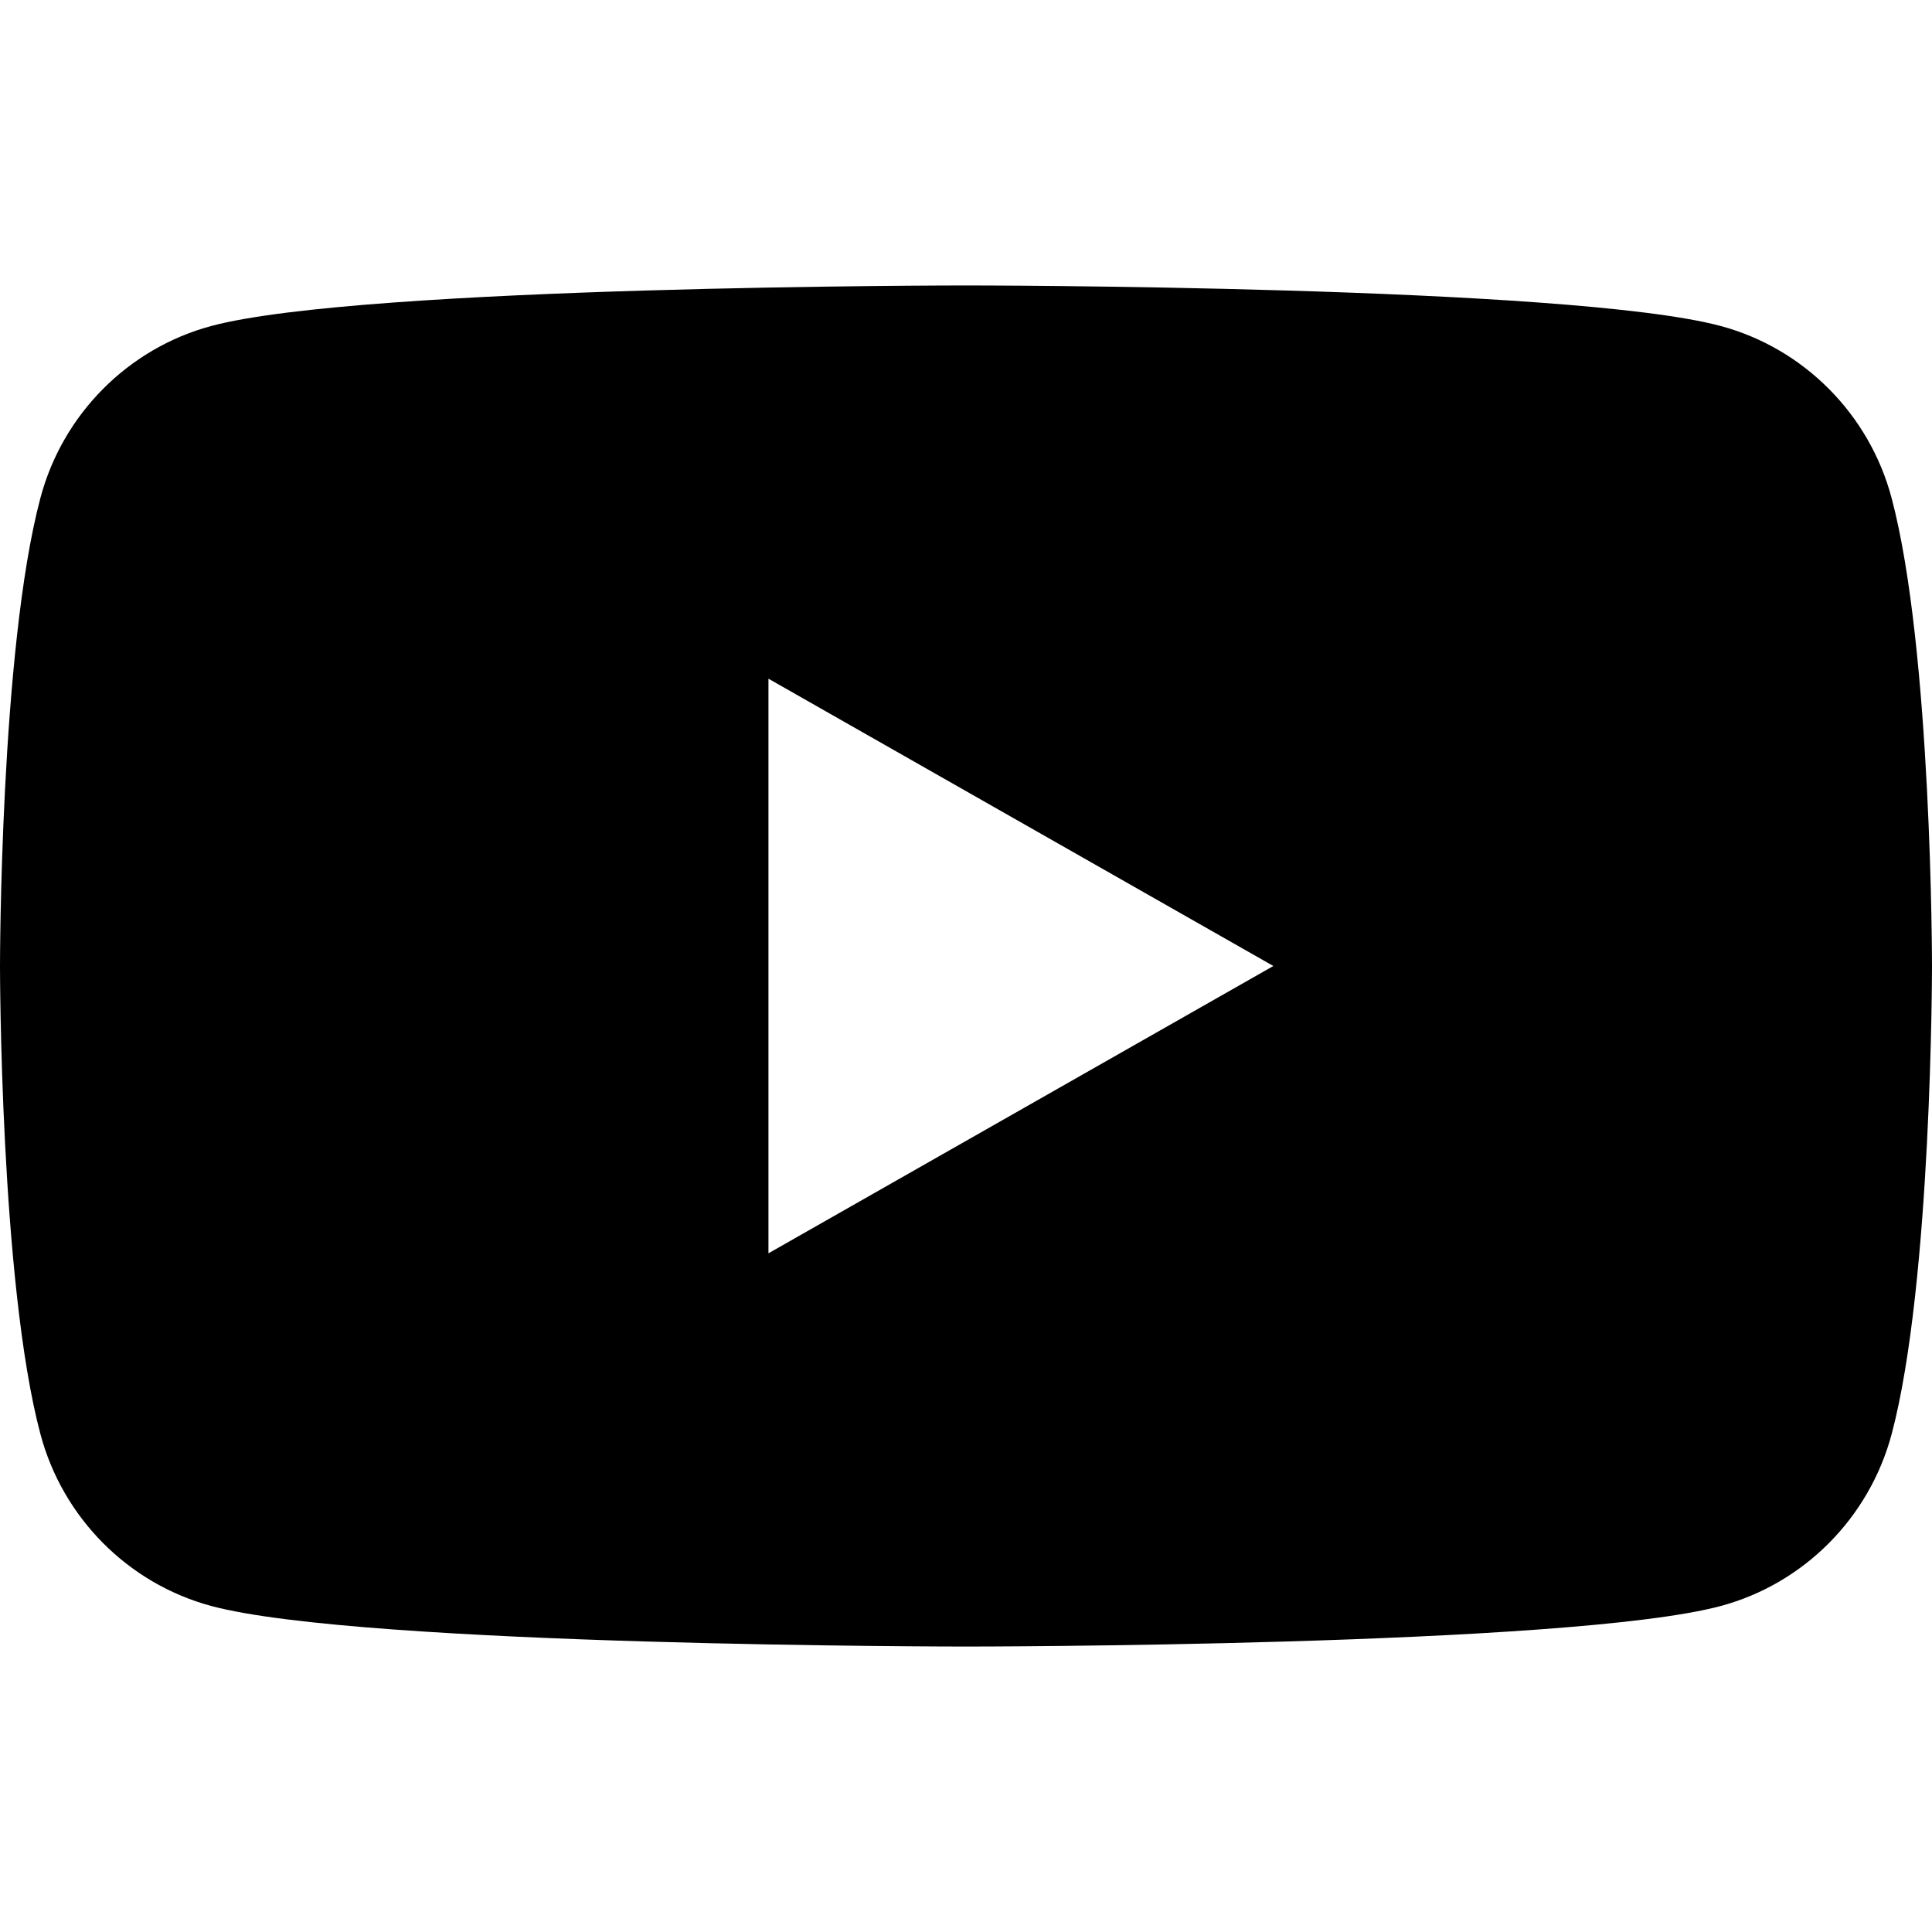
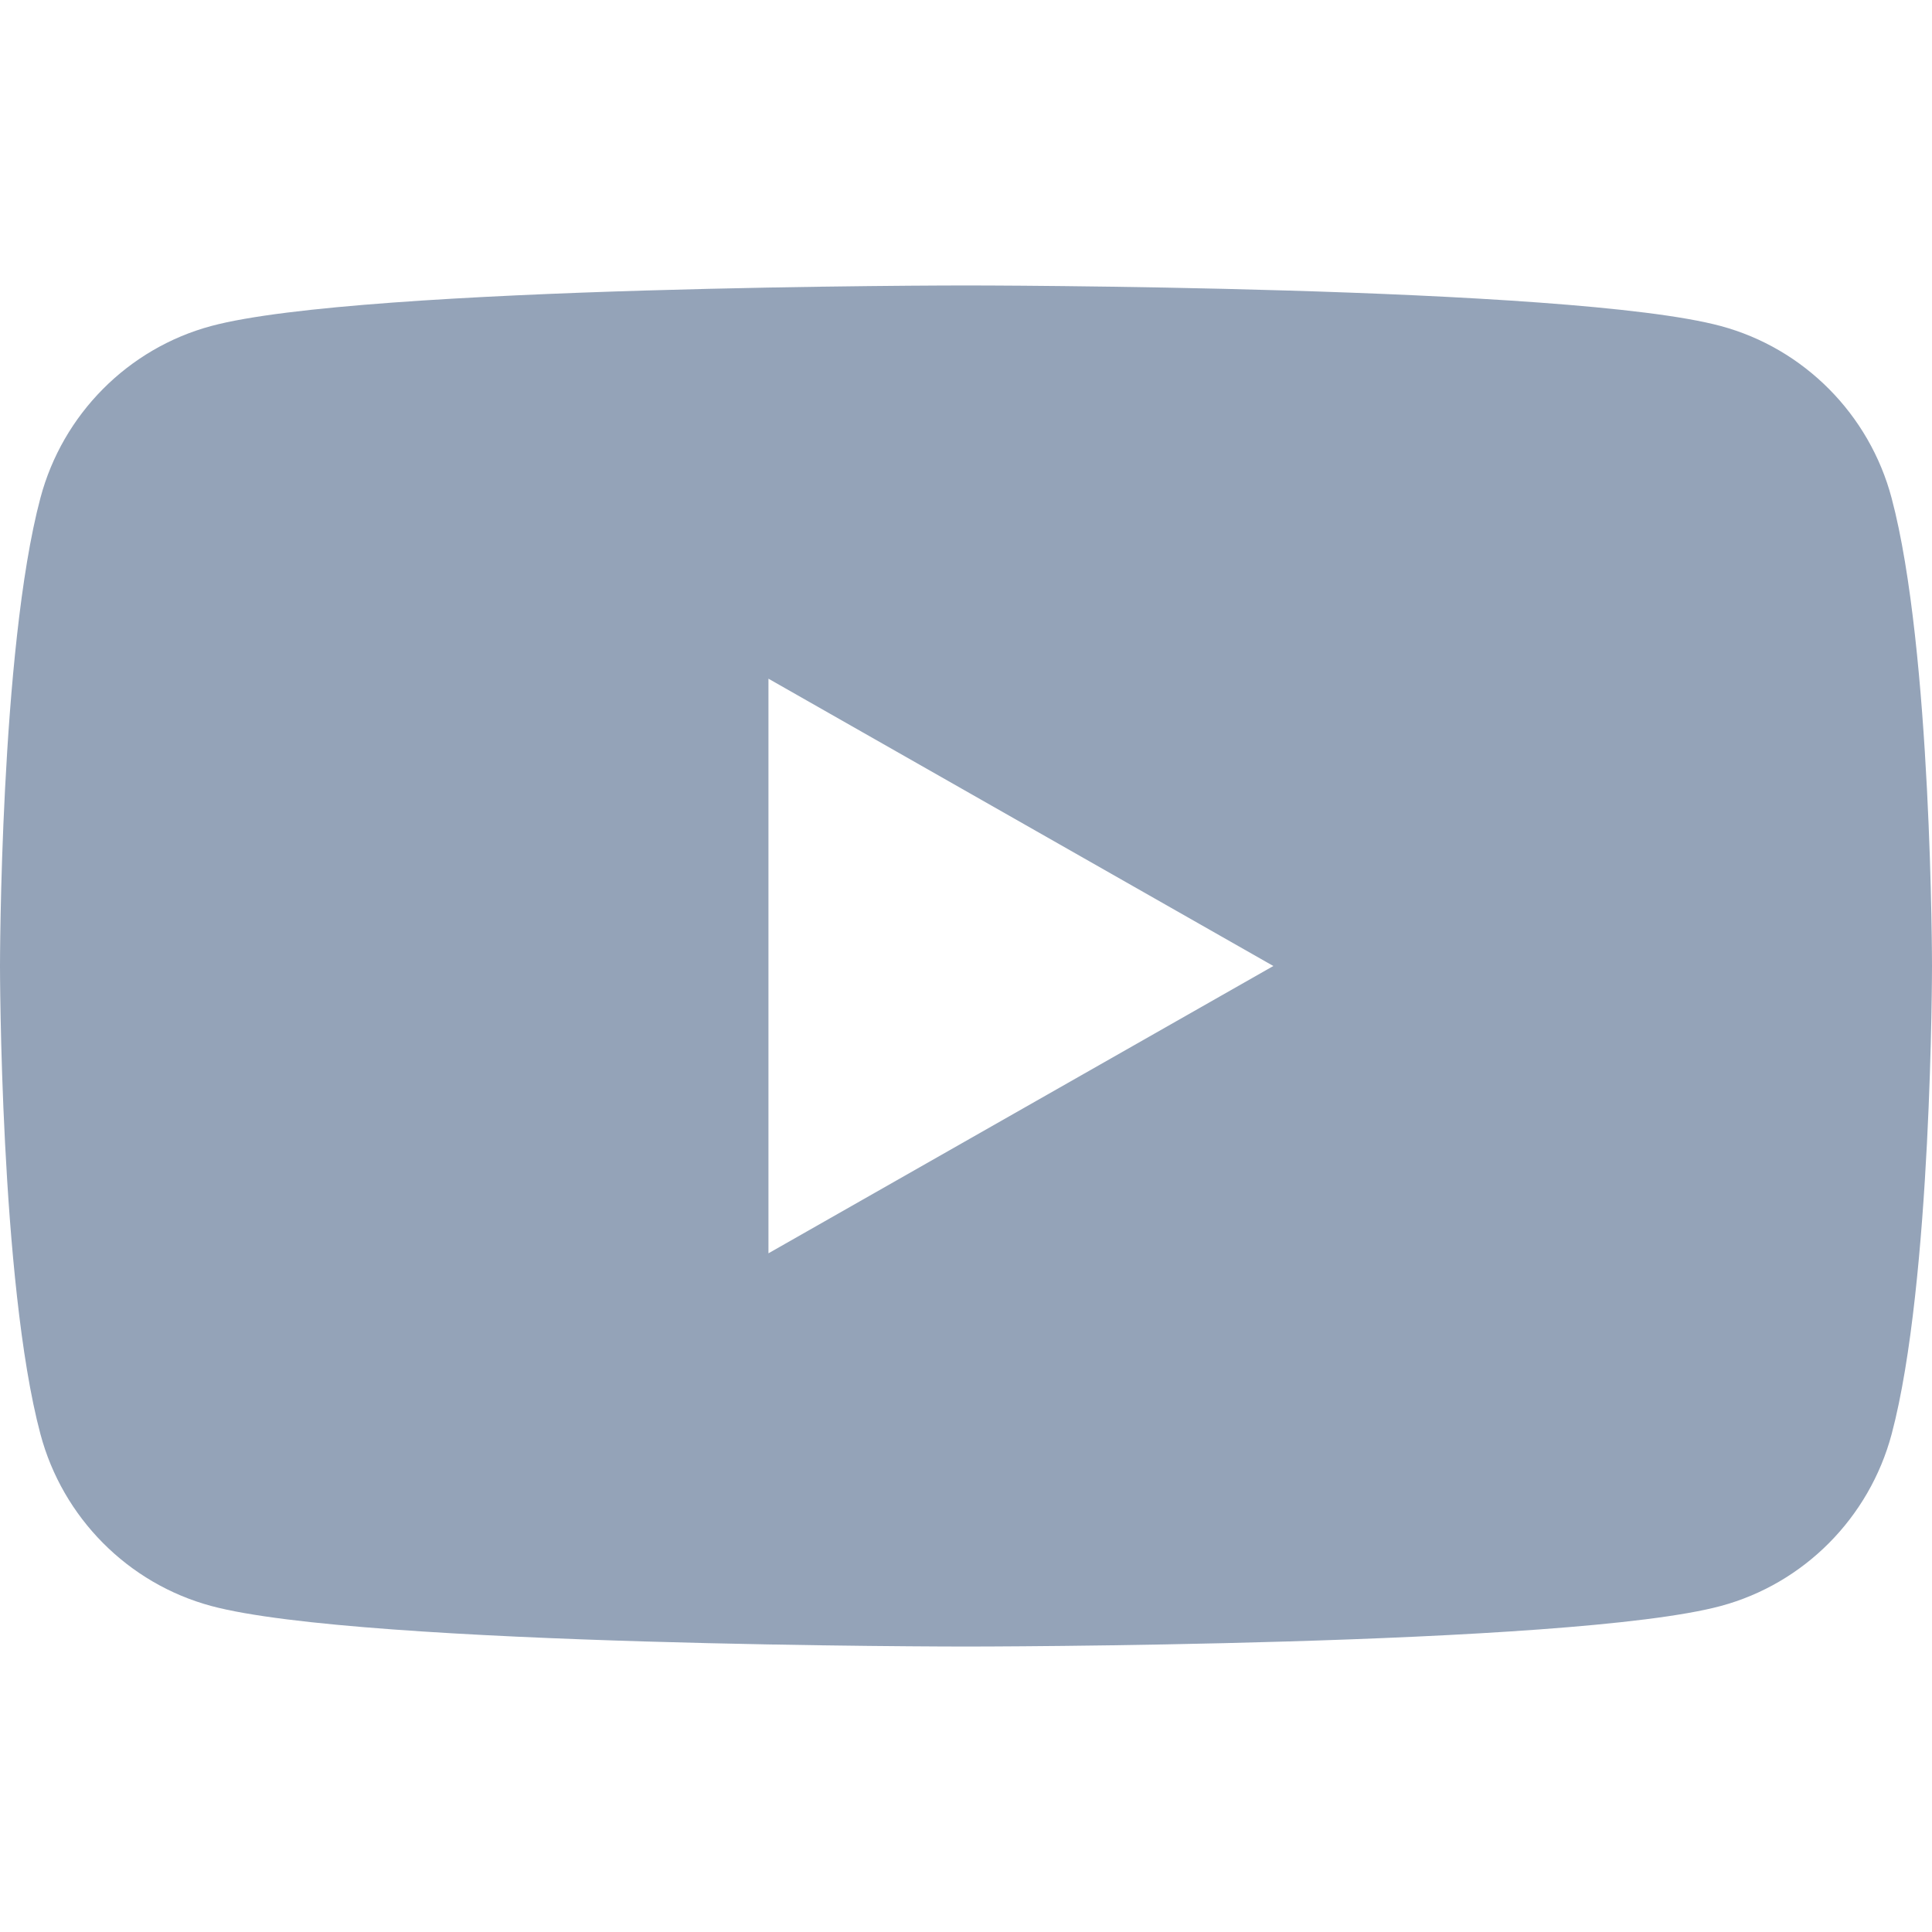
- <svg xmlns="http://www.w3.org/2000/svg" version="1.1" id="Capa_1" x="0px" y="0px" viewBox="0 0 24 24" style="enable-background:new 0 0 24 24;" xml:space="preserve" width="512" height="512">
+ <svg xmlns="http://www.w3.org/2000/svg" fill="#94a3b8" version="1.1" id="Capa_1" x="0px" y="0px" viewBox="0 0 24 24" style="enable-background:new 0 0 24 24;" xml:space="preserve" width="512" height="512">
  <g id="XMLID_184_">
    <path d="M23.498,6.186c-0.276-1.039-1.089-1.858-2.122-2.136C19.505,3.546,12,3.546,12,3.546s-7.505,0-9.377,0.504   C1.591,4.328,0.778,5.146,0.502,6.186C0,8.07,0,12,0,12s0,3.93,0.502,5.814c0.276,1.039,1.089,1.858,2.122,2.136   C4.495,20.454,12,20.454,12,20.454s7.505,0,9.377-0.504c1.032-0.278,1.845-1.096,2.122-2.136C24,15.93,24,12,24,12   S24,8.07,23.498,6.186z M9.546,15.569V8.431L15.818,12L9.546,15.569z" />
  </g>
</svg>
